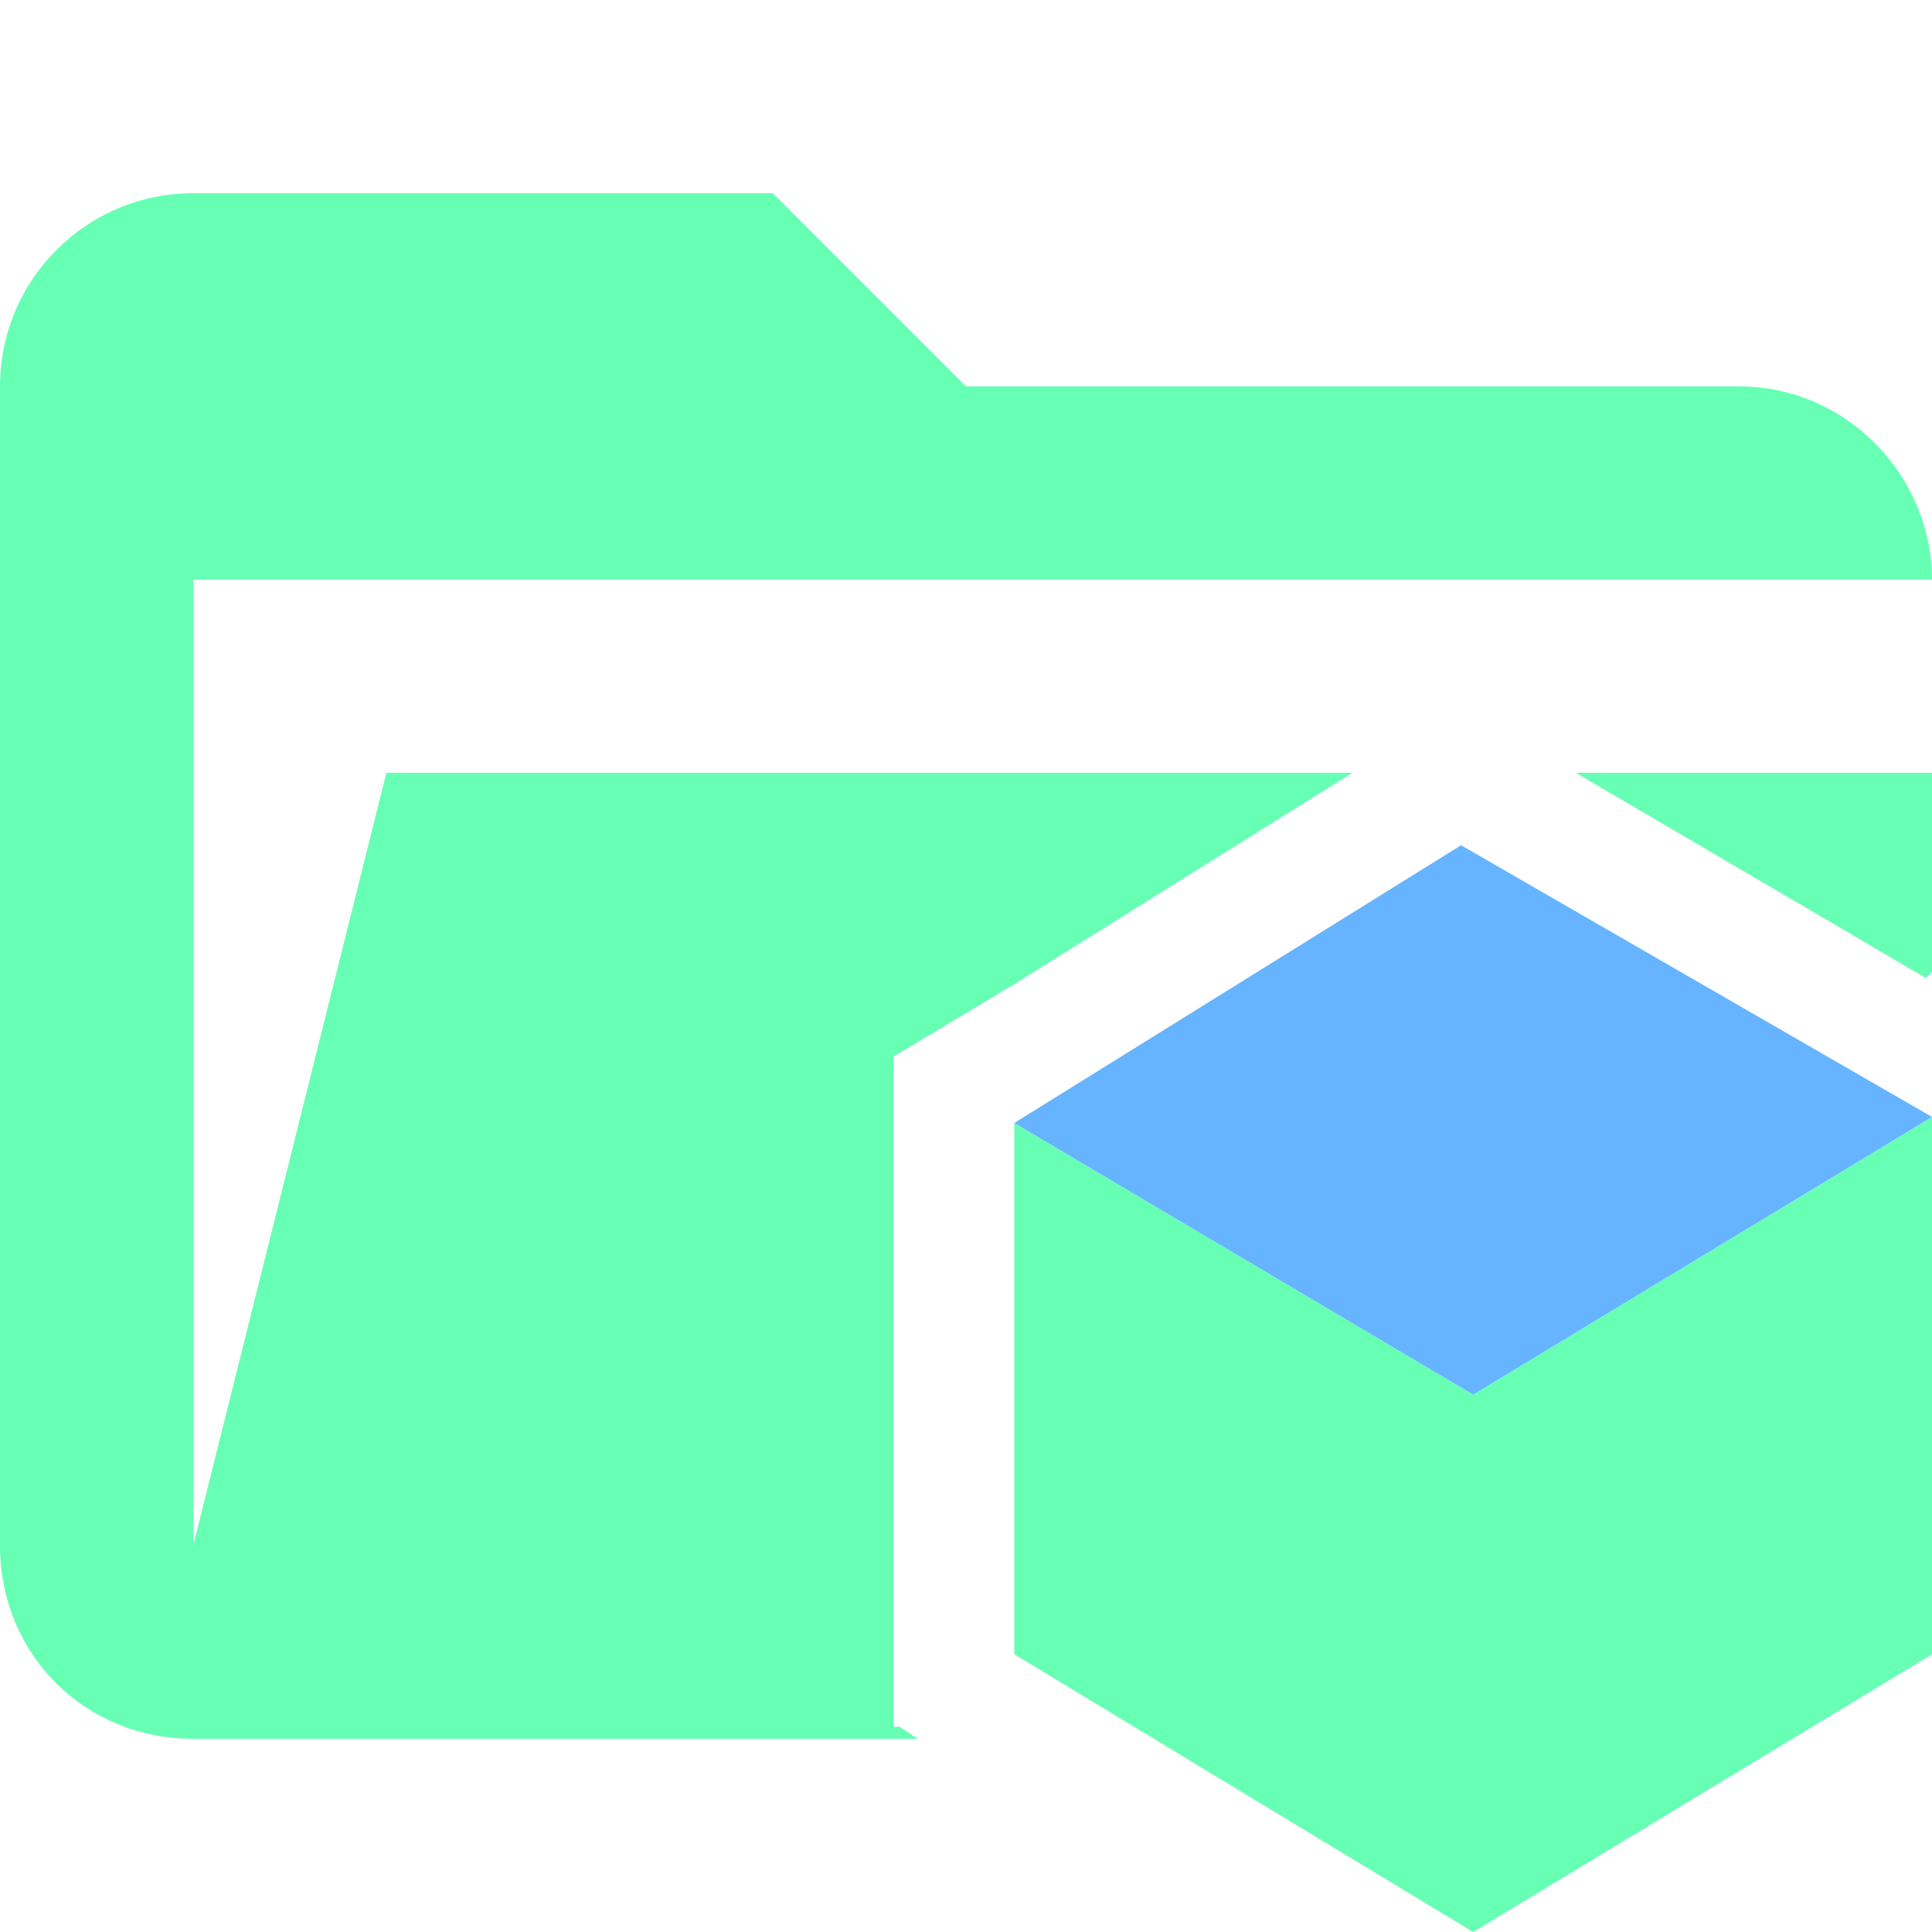
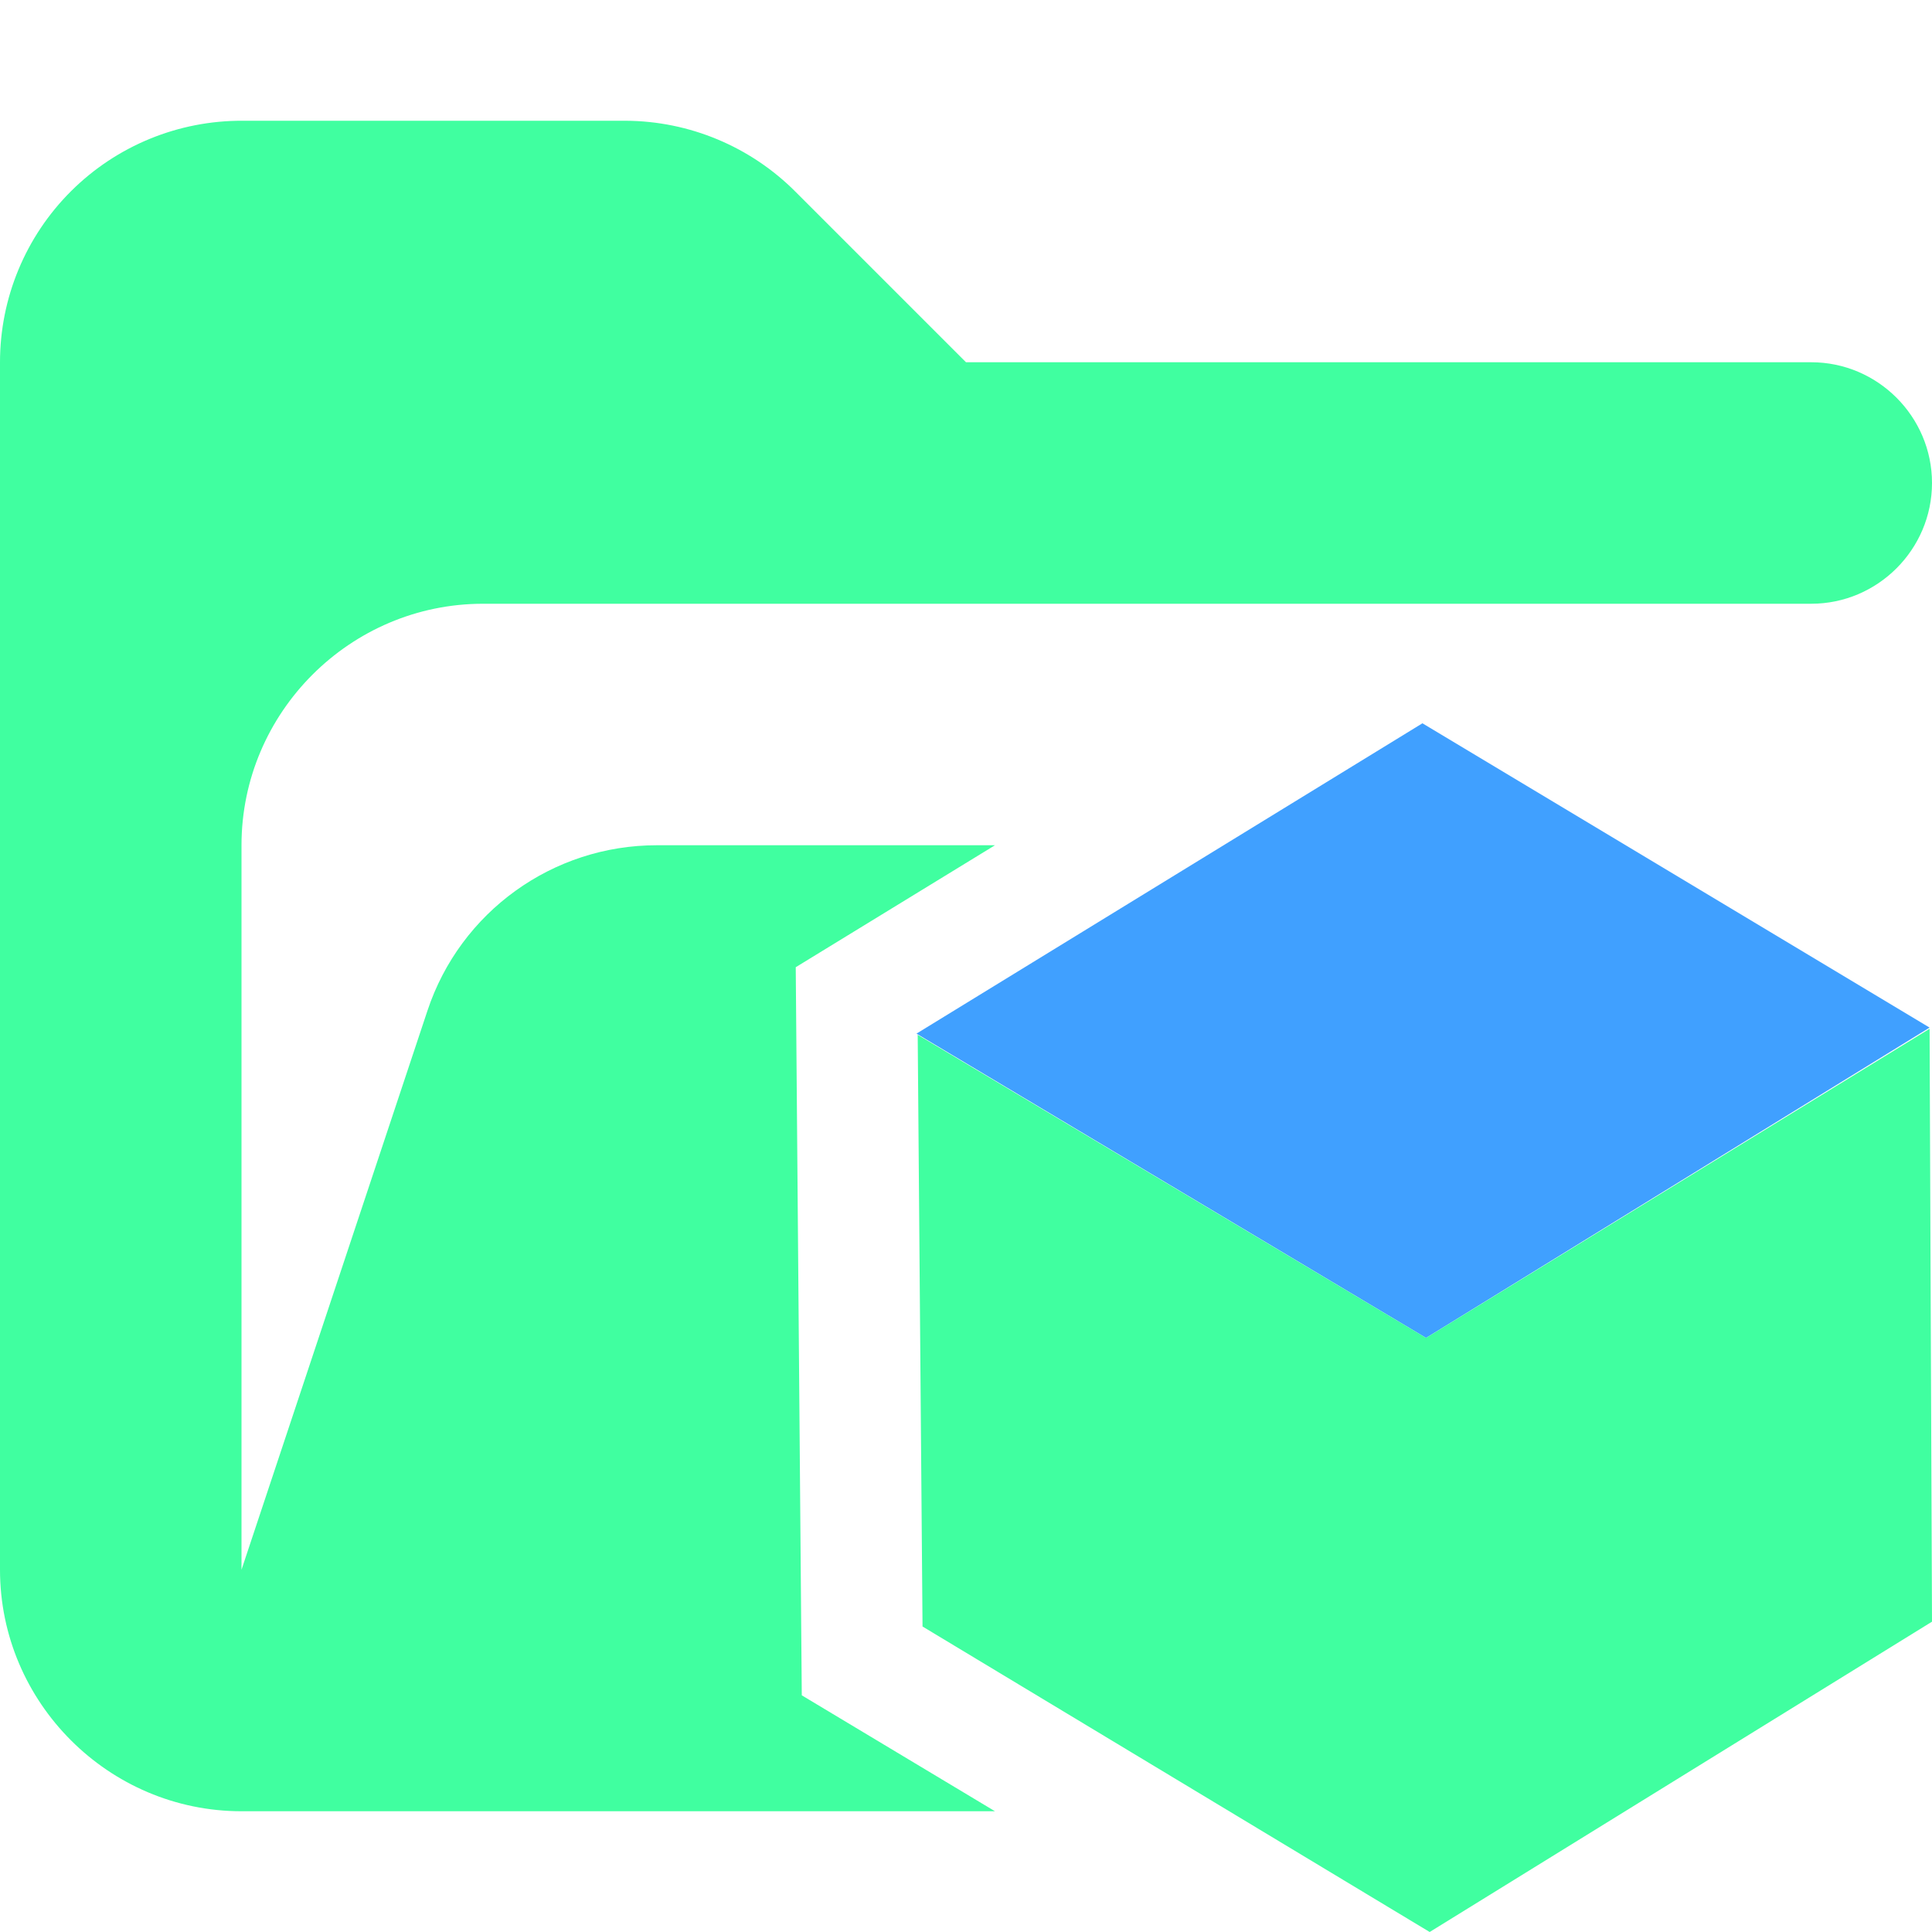
- <svg xmlns="http://www.w3.org/2000/svg" viewBox="0 0 32 32">
-   <path fill="#66ffb4" d="m31.9 16.2.1-.1v-3.3h-5.9l5.8 3.4z" />
-   <path d="M14.8 28.6V17.5l2-1.2 5.6-3.5h-16L3.2 25.6v-16H32c0-1.7-1.4-3.2-3.2-3.2H16l-3.2-3.2H3.2A3.2 3.2 0 0 0 0 6.4v19.2c0 1.8 1.4 3.2 3.2 3.2h12l-.3-.2Z" fill="#66ffb4" />
-   <path fill="#66ffb4" fill-rule="evenodd" d="M32 27.4v-8.9l-7.6 4.6V32l7.6-4.6zM16.8 27.4l7.6 4.6v-8.9l-7.6-4.5v8.8Z" />
-   <path fill="#66b4ff" fill-rule="evenodd" d="m24.2 14-7.4 4.6 7.6 4.5 7.6-4.6-7.8-4.5z" />
+ <svg xmlns="http://www.w3.org/2000/svg" viewBox="0 0 16 16">
+   <path fill="#40ffa0" d="M15 3H8L6.59 1.59A2 2 0 0 0 5.18 1H2.01A2 2 0 0 0 0 3v10c0 1.1.9 2 2 2h6.24l-1.6-.96-.05-6.03L8.24 7h-2.8a2 2 0 0 0-1.9 1.37L2 13V7c0-1.1.9-2 2-2h11c.55 0 1-.45 1-1s-.45-1-1-1" />
+   <path fill="#40a0ff" d="m11.81 11.08 4.17-2.57-4.2-2.52-4.19 2.57z" />
+   <path fill="#40ffa0" d="m15.98 8.52-4.17 2.56L7.6 8.57l.04 4.9 4.2 2.53L16 13.43z" />
</svg>
